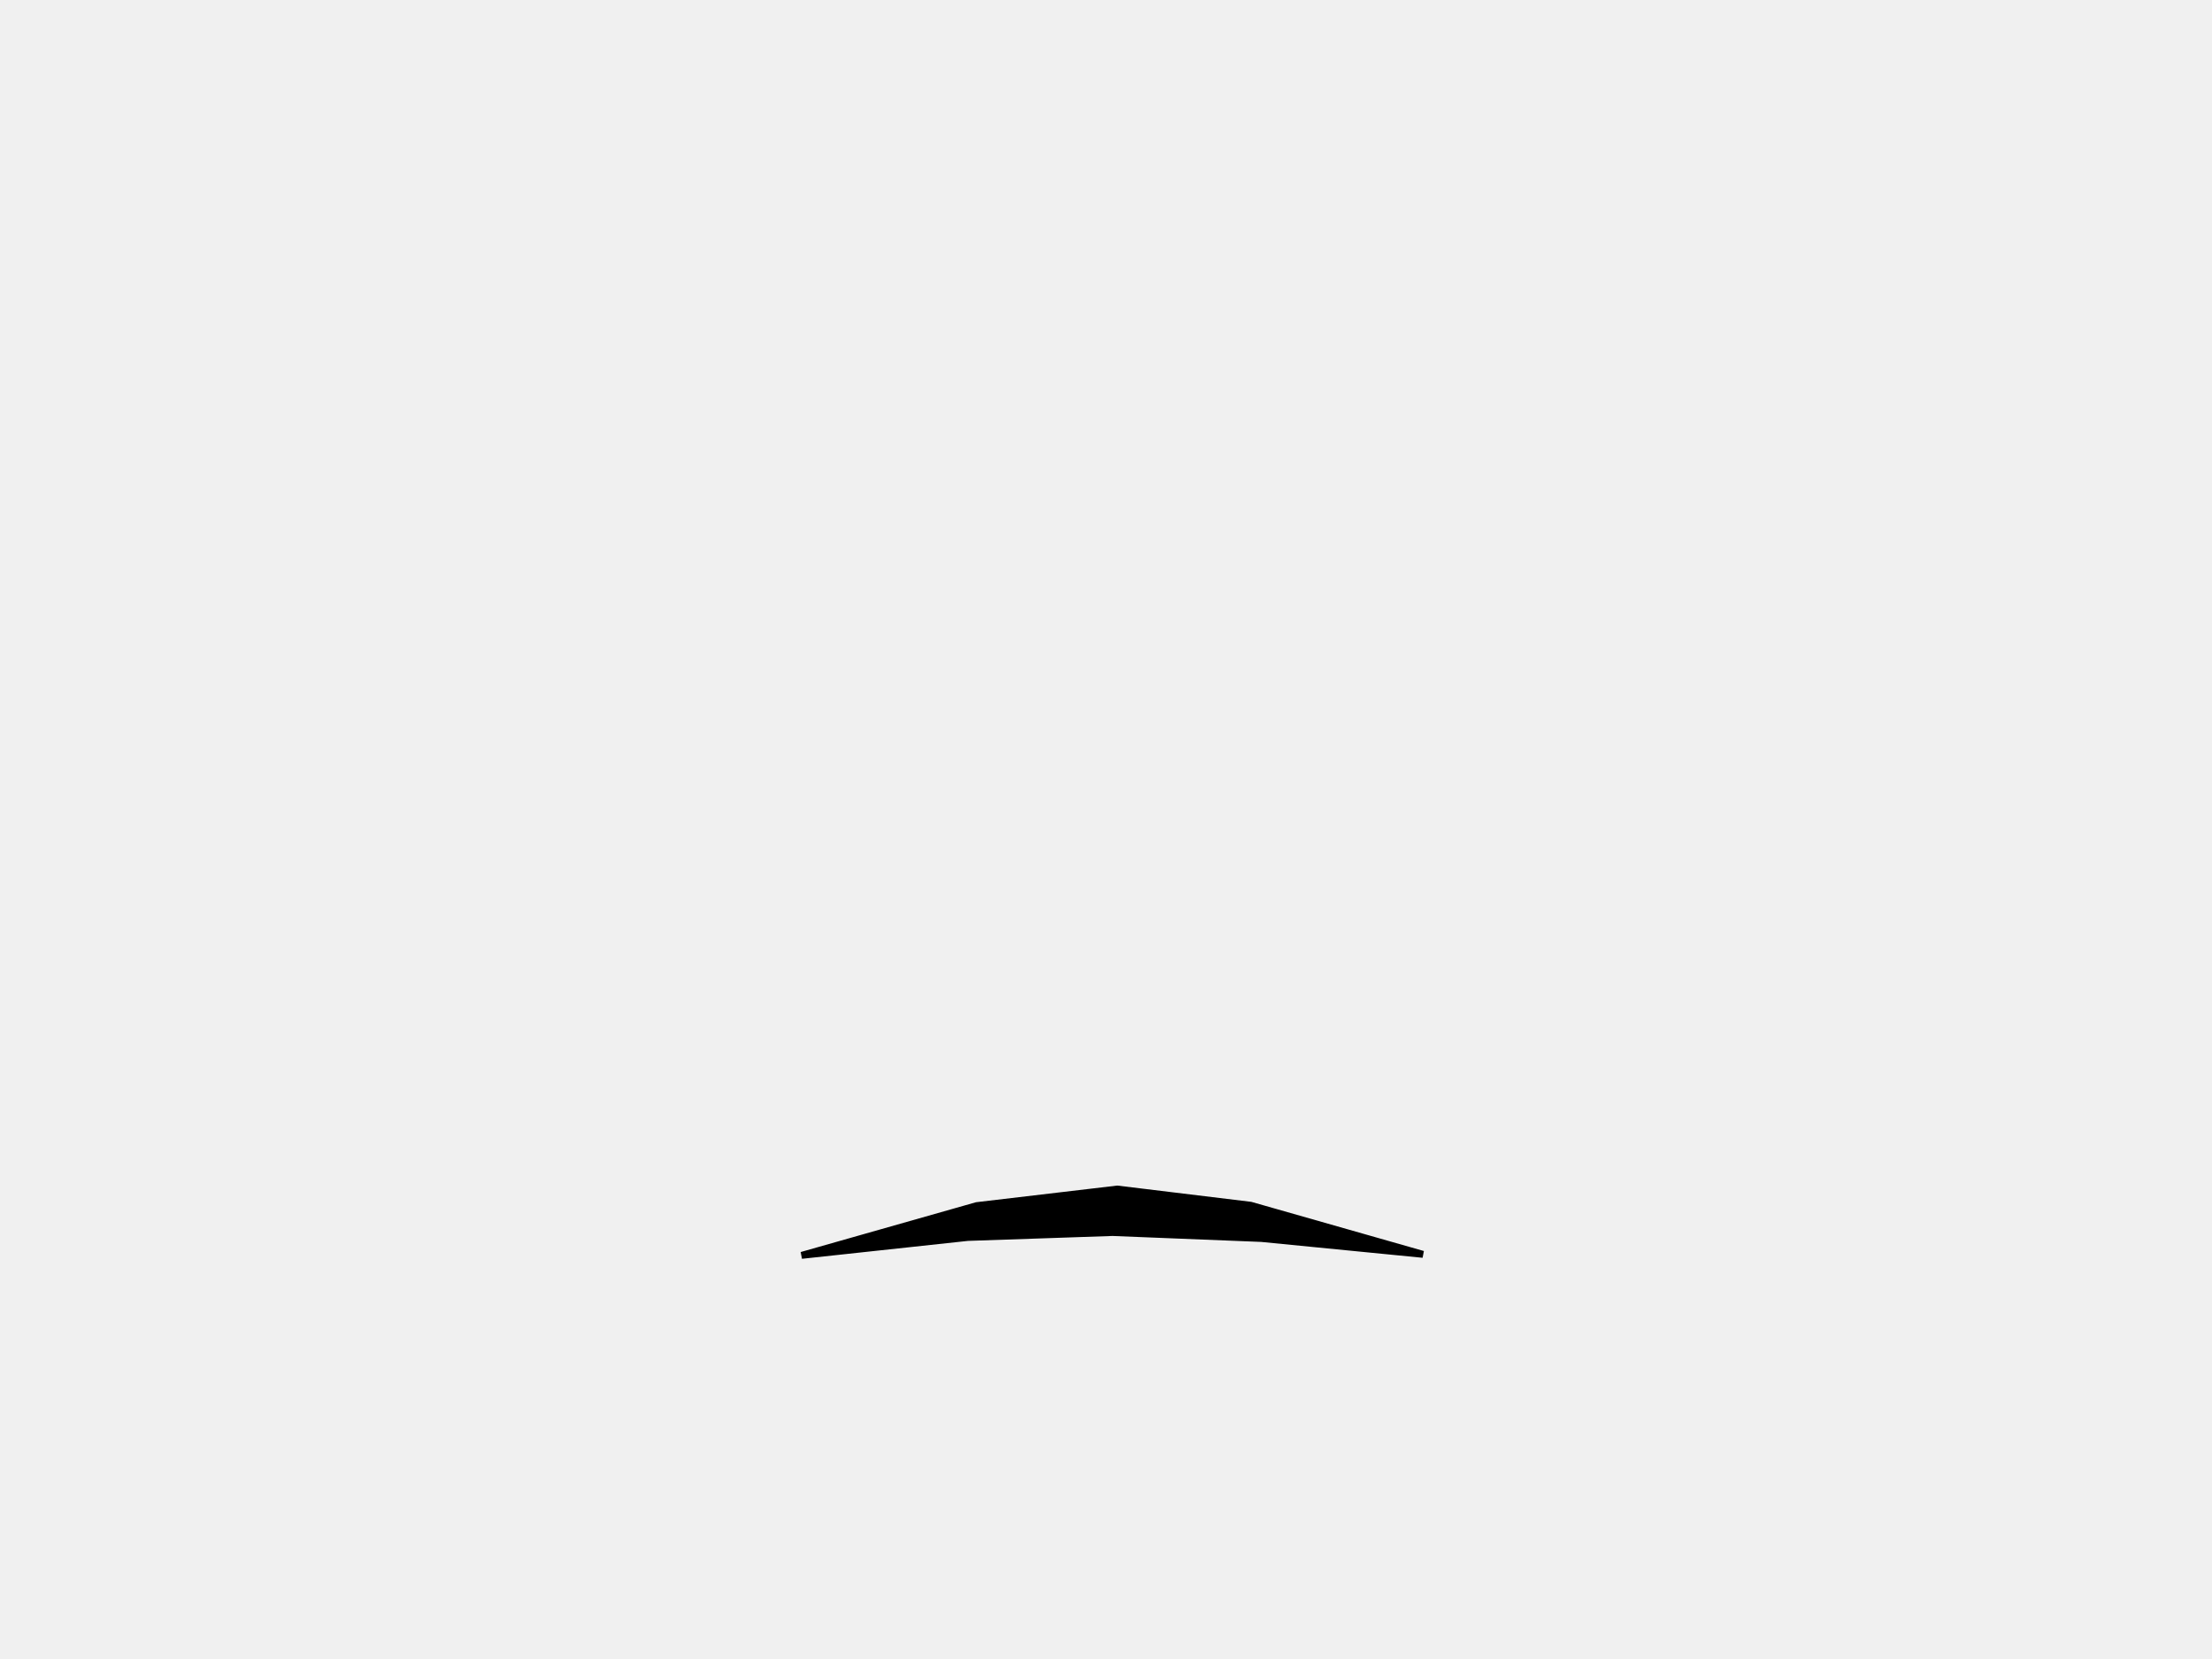
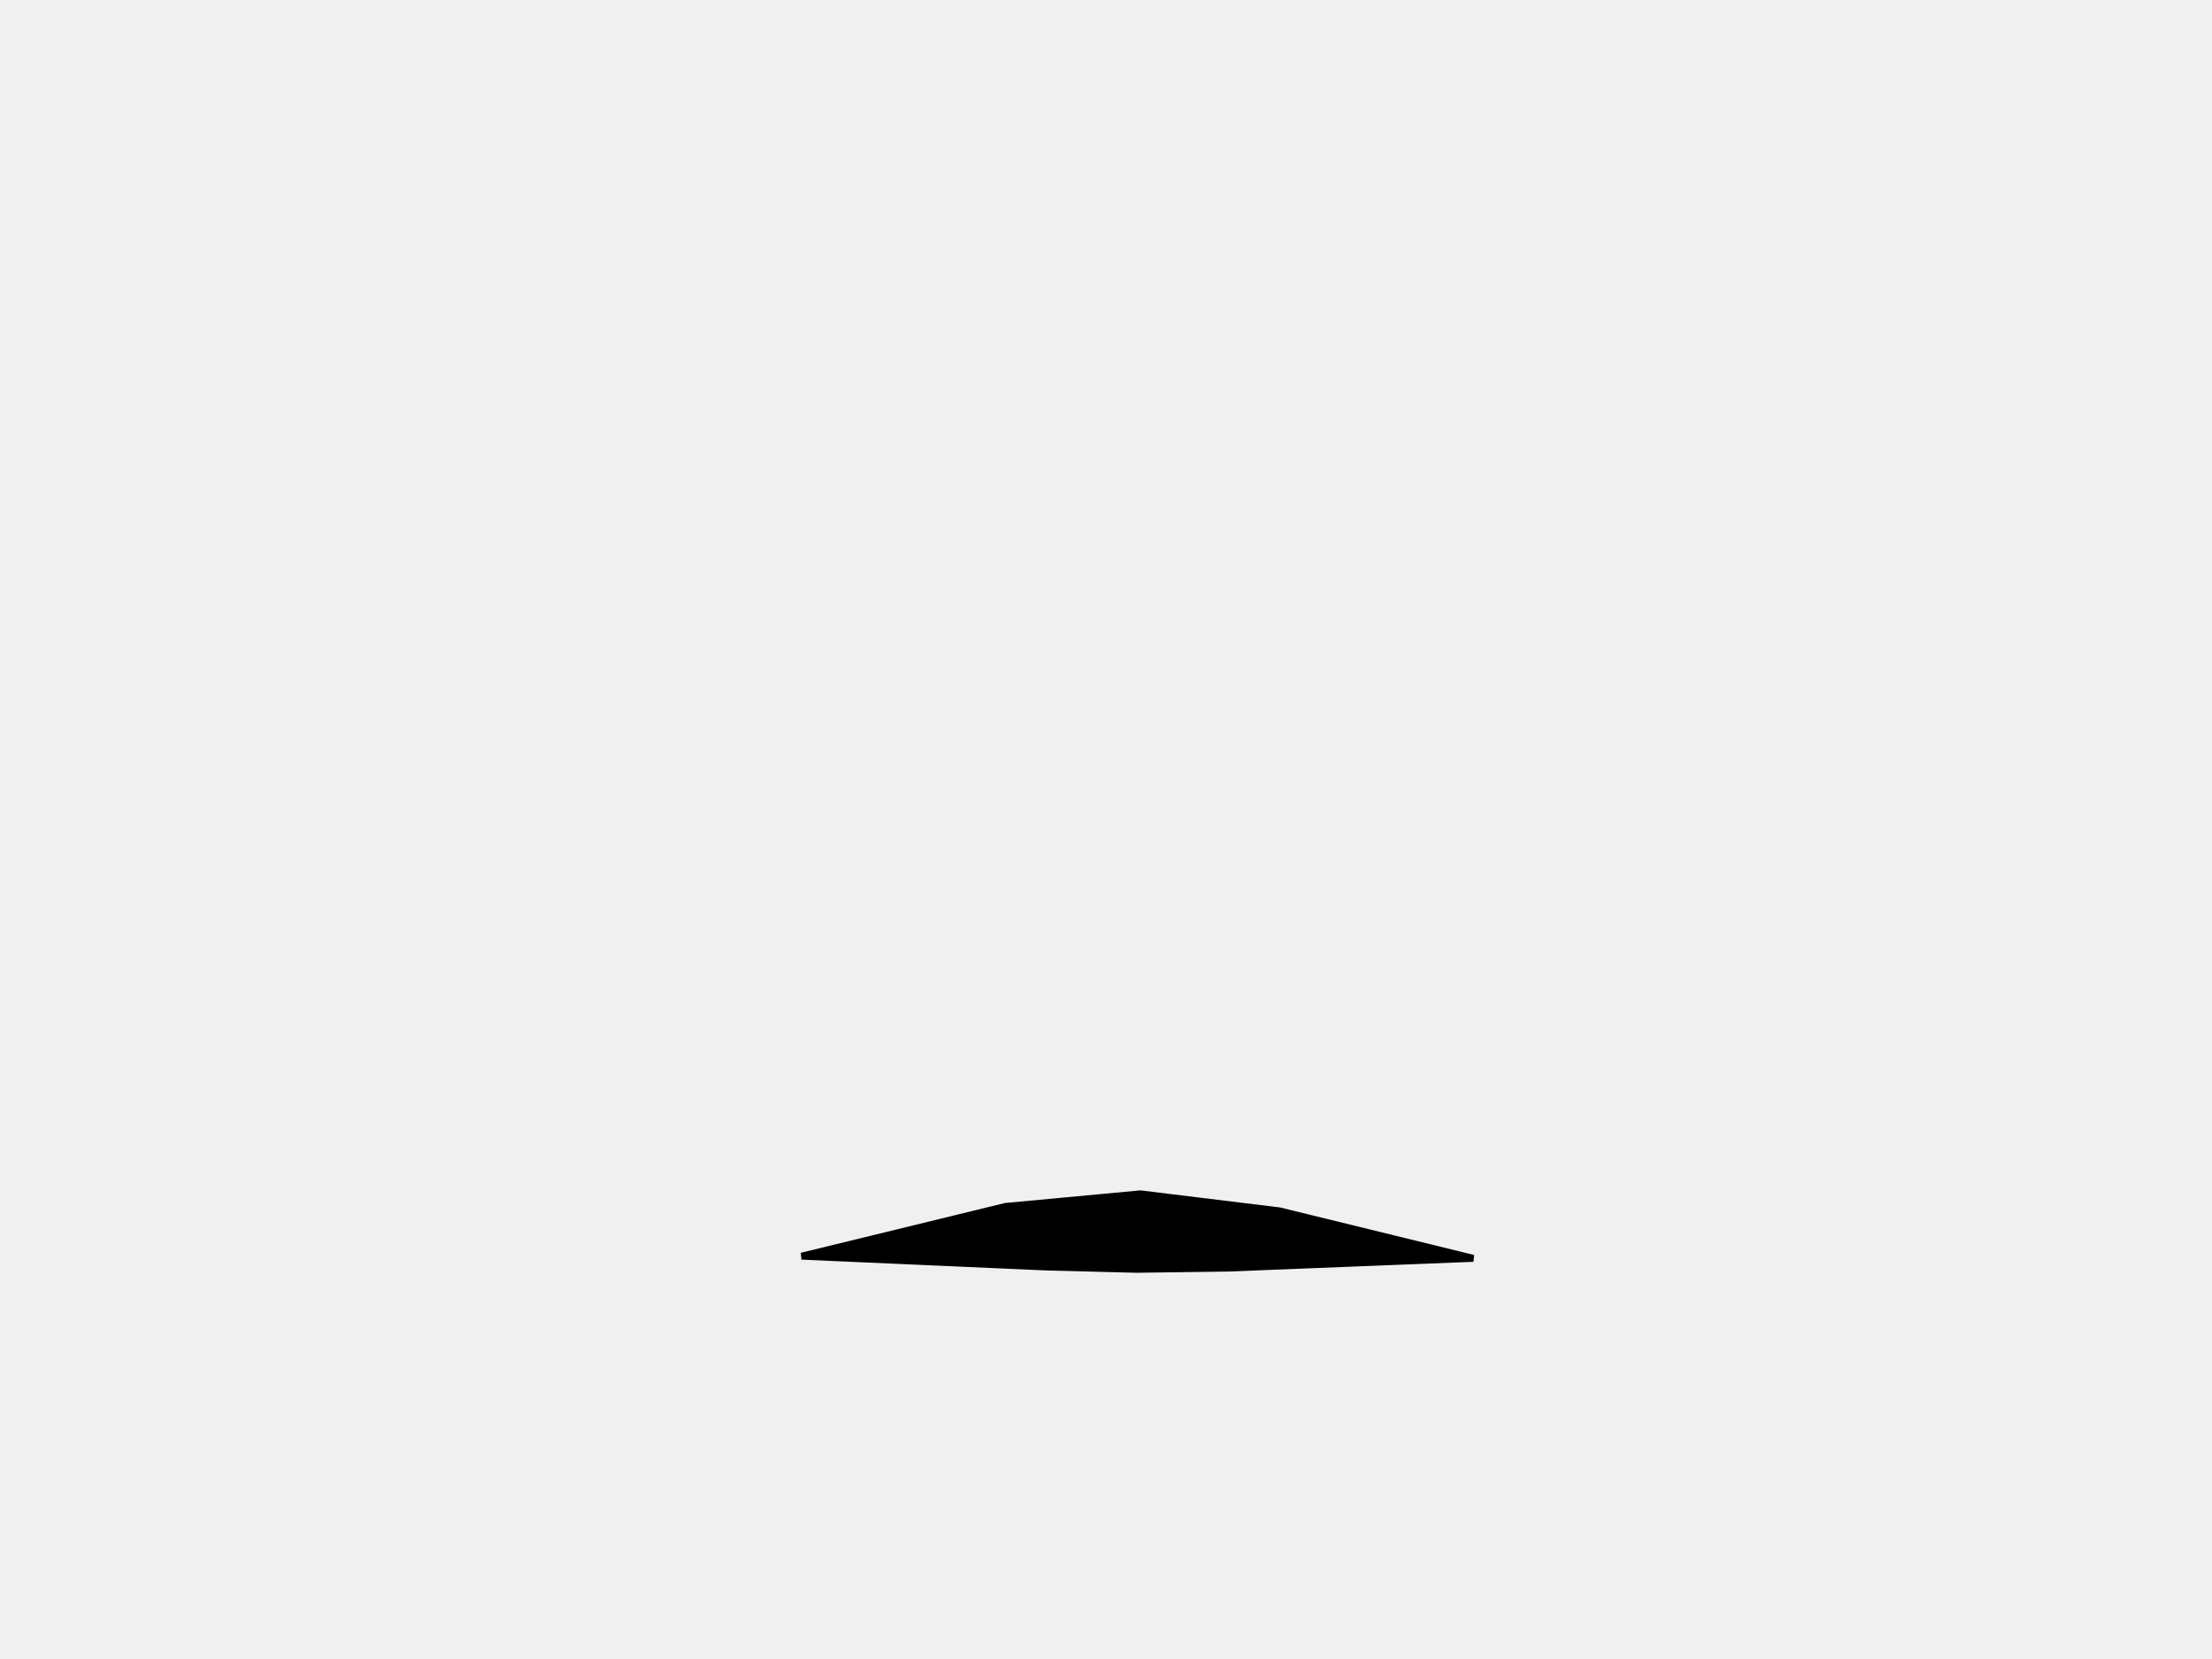
<svg xmlns="http://www.w3.org/2000/svg" width="640" height="480" id="svgcontent" overflow="visible" x="2713.8" y="1136.5" viewBox="0 0 640 480" version="1.1">
  <defs id="defs1069" />
  <g class="layer" style="pointer-events:all" id="g1064">
    <ellipse cx="181" cy="169.636" fill="#ffffff" id="svg_7" opacity="0.5" rx="0" ry="0" stroke="#000000" stroke-width="2" style="pointer-events:inherit" />
-     <path d="m 279.985,358.03 -48.056,5.186 50.646,-14.388 40.685,-4.8 38.606,4.691 49.833,14.2 -46.721,-4.592 -43.08,-1.725 -41.914,1.428 v 0" fill="#000000" id="svg_12" stroke="#000000" stroke-width="2" fill-opacity="1" stroke-opacity="1">
-       <animate attributeName="d" to="m 303.137,366.596 -71.208,-3.148 58.981,-14.388 39.065,-3.643 40.227,4.923 56.084,13.737 -70.799,2.816 -26.642,0.359 -25.707,-0.656 v 0" dur="0.5s" fill="freeze" />
+     <path d="m 303.137,366.596 -71.208,-3.148 58.981,-14.388 39.065,-3.643 40.227,4.923 56.084,13.737 -70.799,2.816 -26.642,0.359 -25.707,-0.656 v 0" fill="#000000" id="svg_12" stroke="#000000" stroke-width="2" fill-opacity="1" stroke-opacity="1">
+       <animate attributeName="d" to="m 279.985,358.03 -48.056,5.186 50.646,-14.388 40.685,-4.8 38.606,4.691 49.833,14.2 -46.721,-4.592 -43.08,-1.725 -41.914,1.428 v 0" dur="0.5s" fill="freeze" />
    </path>
  </g>
</svg>
